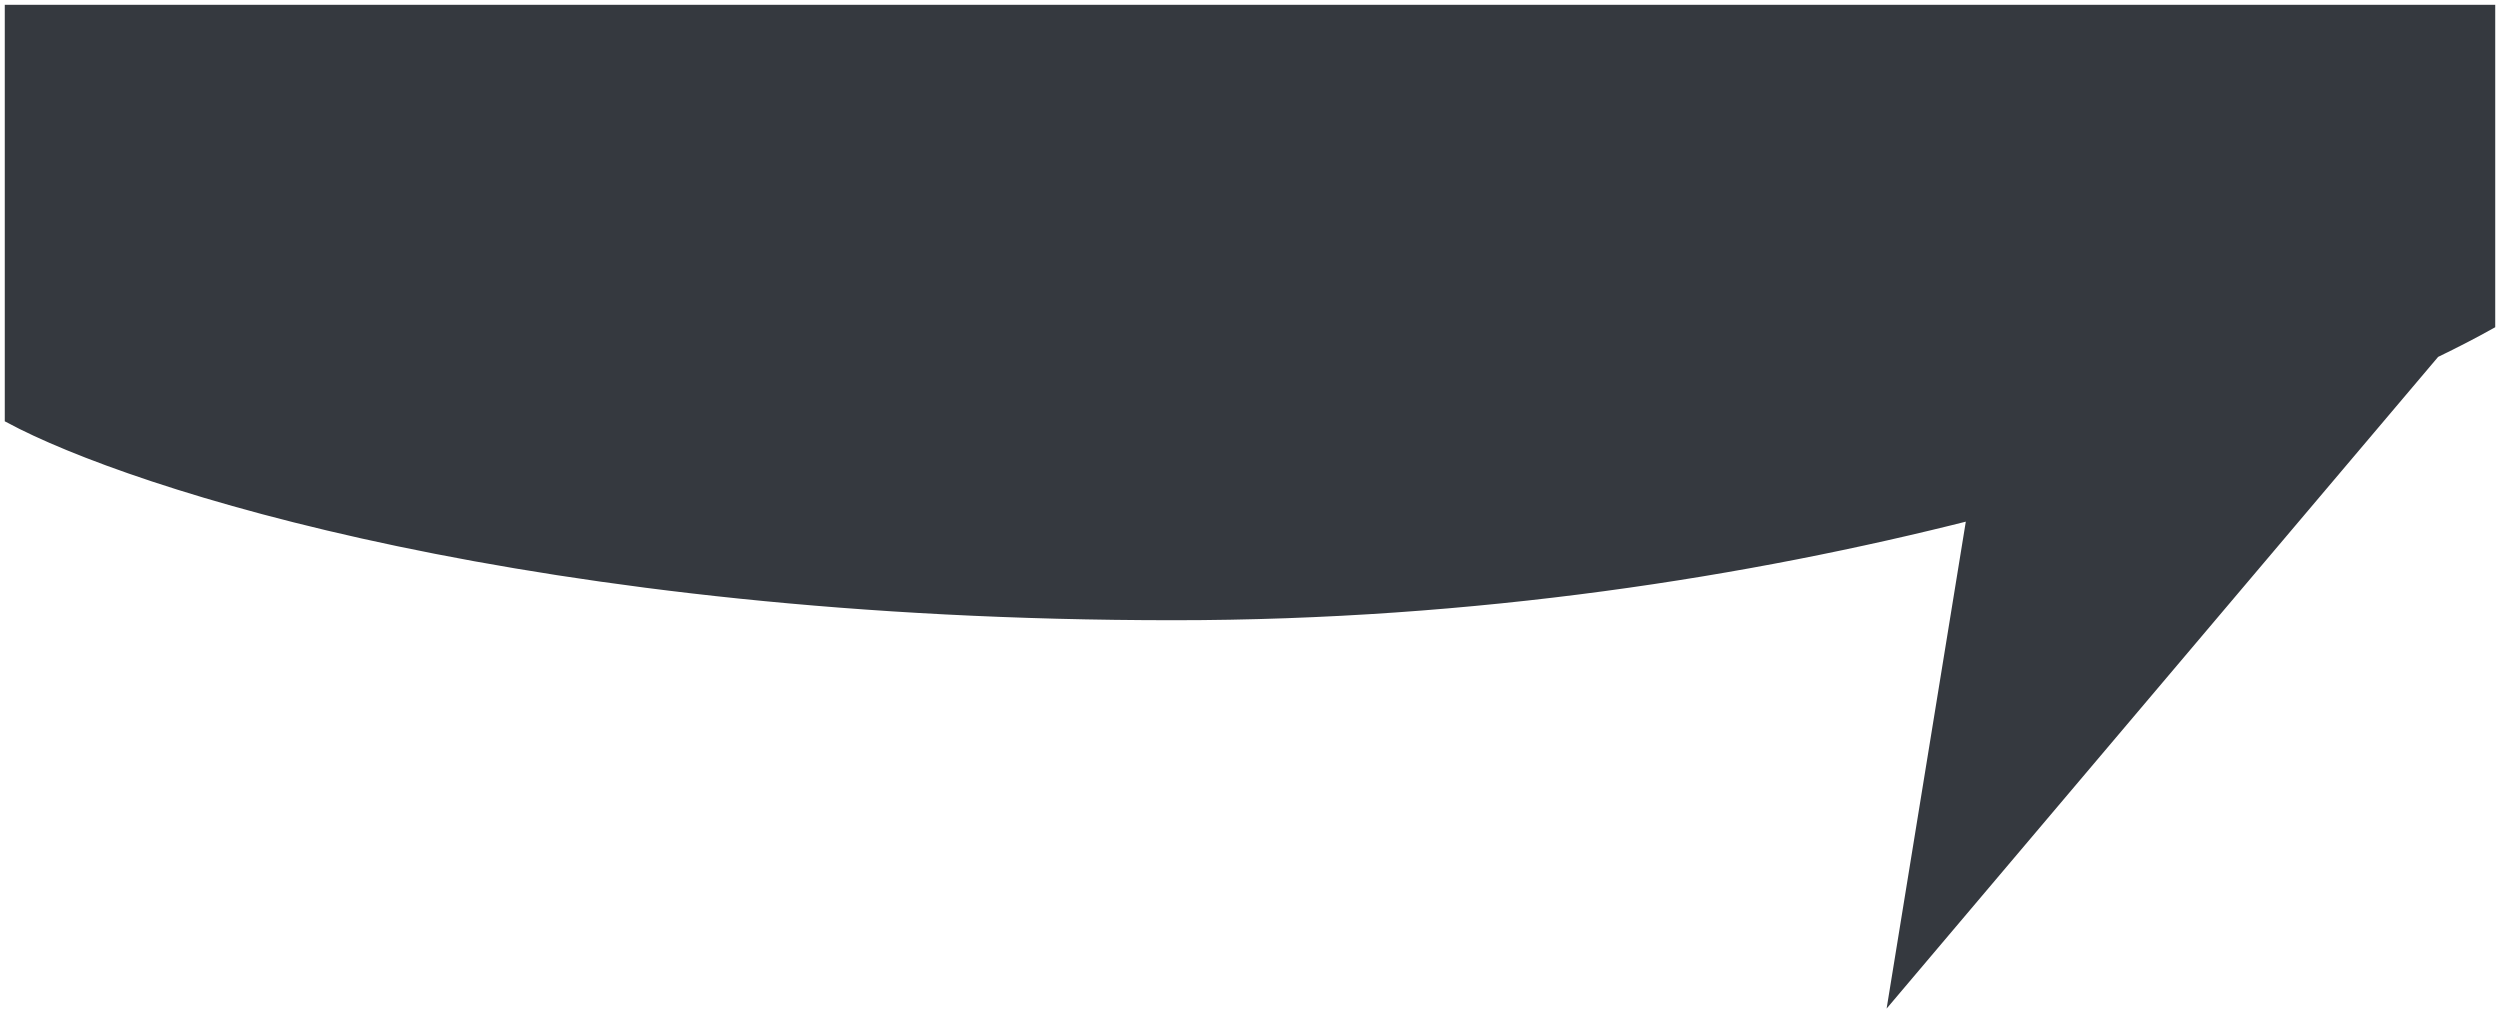
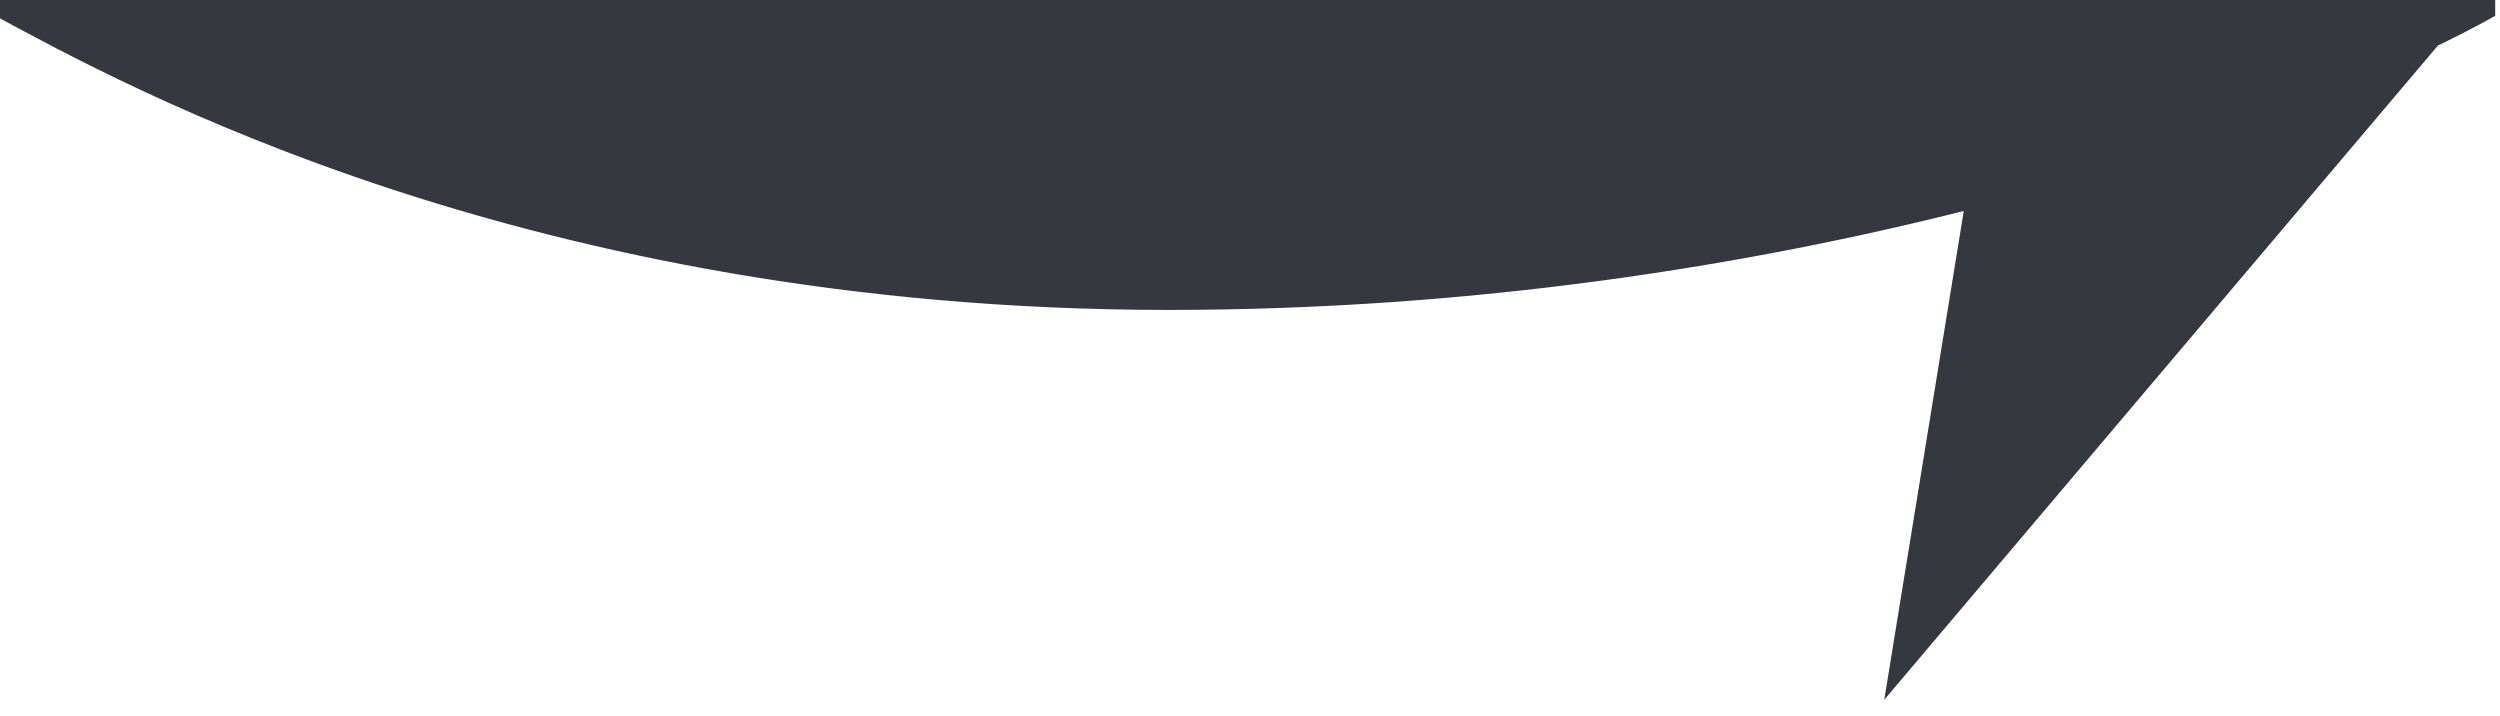
- <svg xmlns="http://www.w3.org/2000/svg" width="262" height="106" viewBox="0 0 262 106" fill="none">
-   <path d="M206.632 54L198.5 104L255.201 37C244.642 42.105 227.878 48.602 206.632 54Z" fill="#35393F" />
-   <path d="M1 1V43.854C13.833 50.736 56.2 64.5 123 64.5C154.74 64.5 183.372 59.909 206.632 54C227.878 48.602 244.642 42.105 255.201 37C257.411 35.931 259.349 34.924 261 34V1H1Z" fill="#35393F" />
-   <path d="M206.632 54C183.372 59.909 154.74 64.5 123 64.5C56.2 64.5 13.833 50.736 1 43.854V1H261V34C259.349 34.924 257.411 35.931 255.201 37M206.632 54L198.5 104L255.201 37M206.632 54C227.878 48.602 244.642 42.105 255.201 37" stroke="#35393F" />
+ <svg xmlns="http://www.w3.org/2000/svg" width="262" height="75" viewBox="1 2 261 74" fill="none">
+   <path d="M206.632 23L198.5 73L255.201 6C244.642 11.105 227.878 17.602 206.632 23Z" fill="#35393F" />
+   <path d="M1 1V3C13.833 9.882 56.2 33.5 123 33.5C154.74 33.5 183.372 28.909 206.632 23C227.878 17.602 244.642 11.105 255.201 6C257.411 4.931 259.349 3.924 261 3V1H1Z" fill="#35393F" />
+   <path d="M206.632 23C183.372 28.909 154.74 33.5 123 33.5C56.2 33.5 13.833 9.882 1 3V1H261V3C259.349 3.924 257.411 4.931 255.201 6M206.632 23L198.5 73L255.201 6M206.632 23C227.878 17.602 244.642 11.105 255.201 6" stroke="#35393F" />
</svg>
